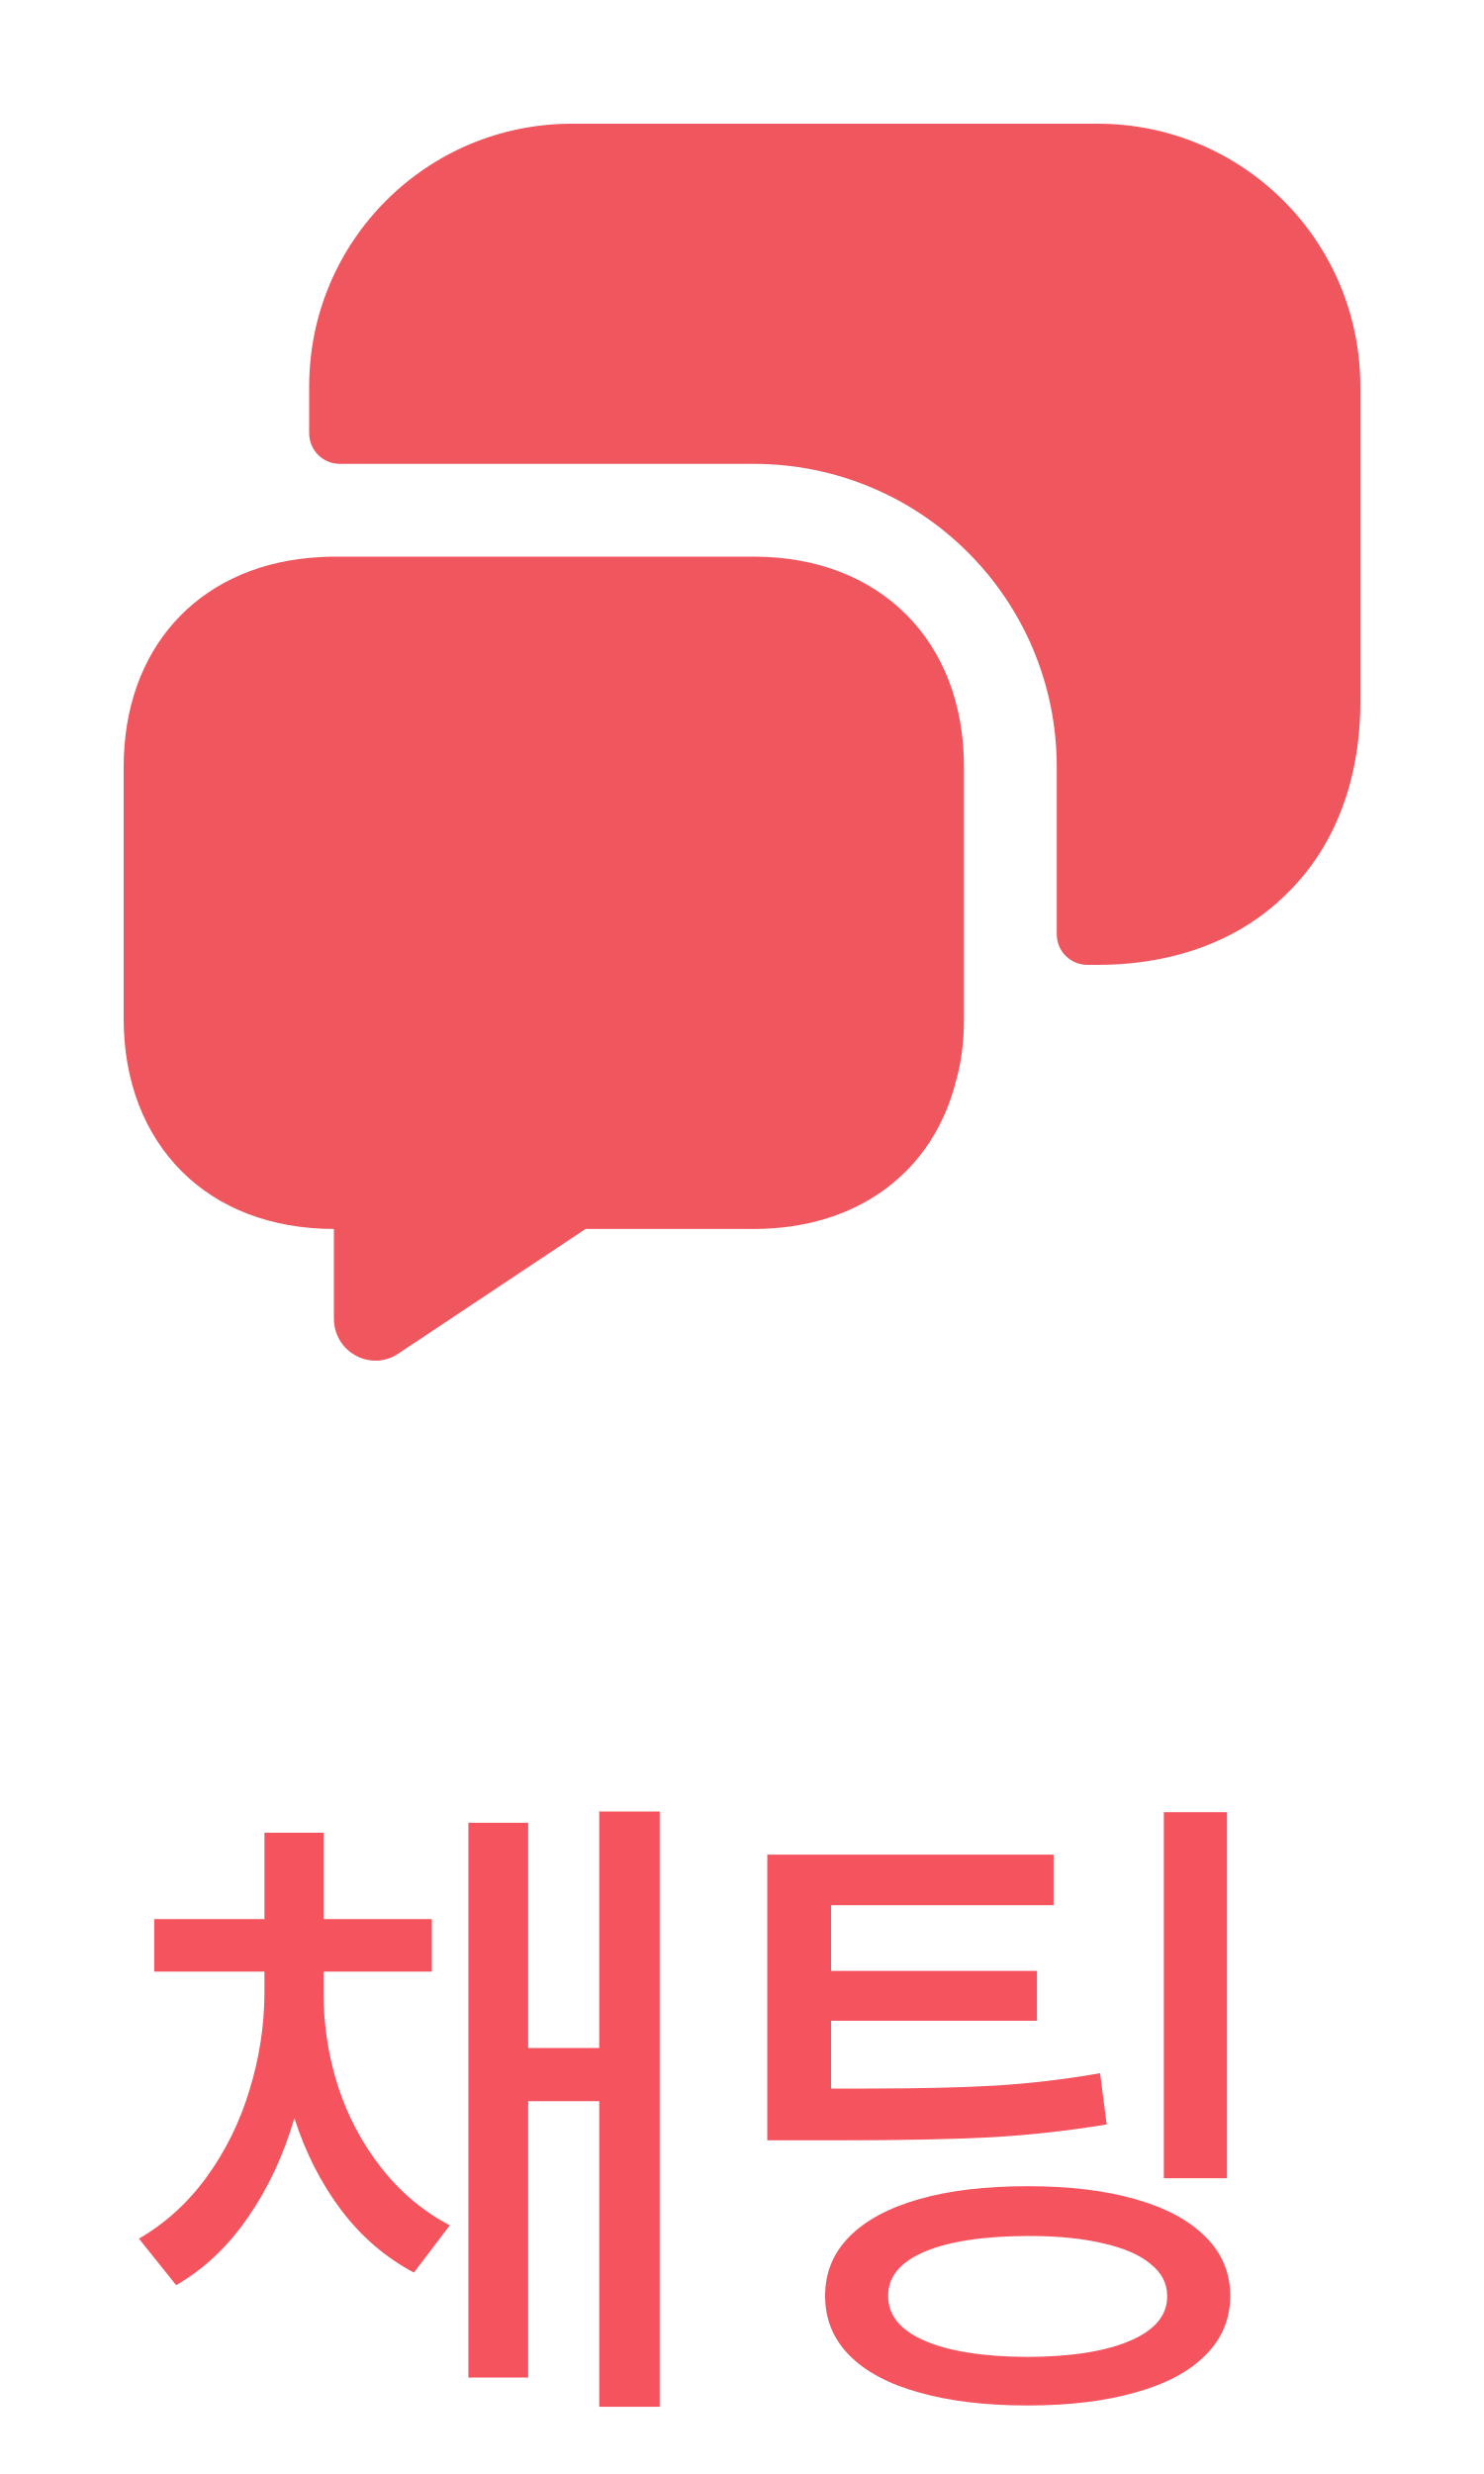
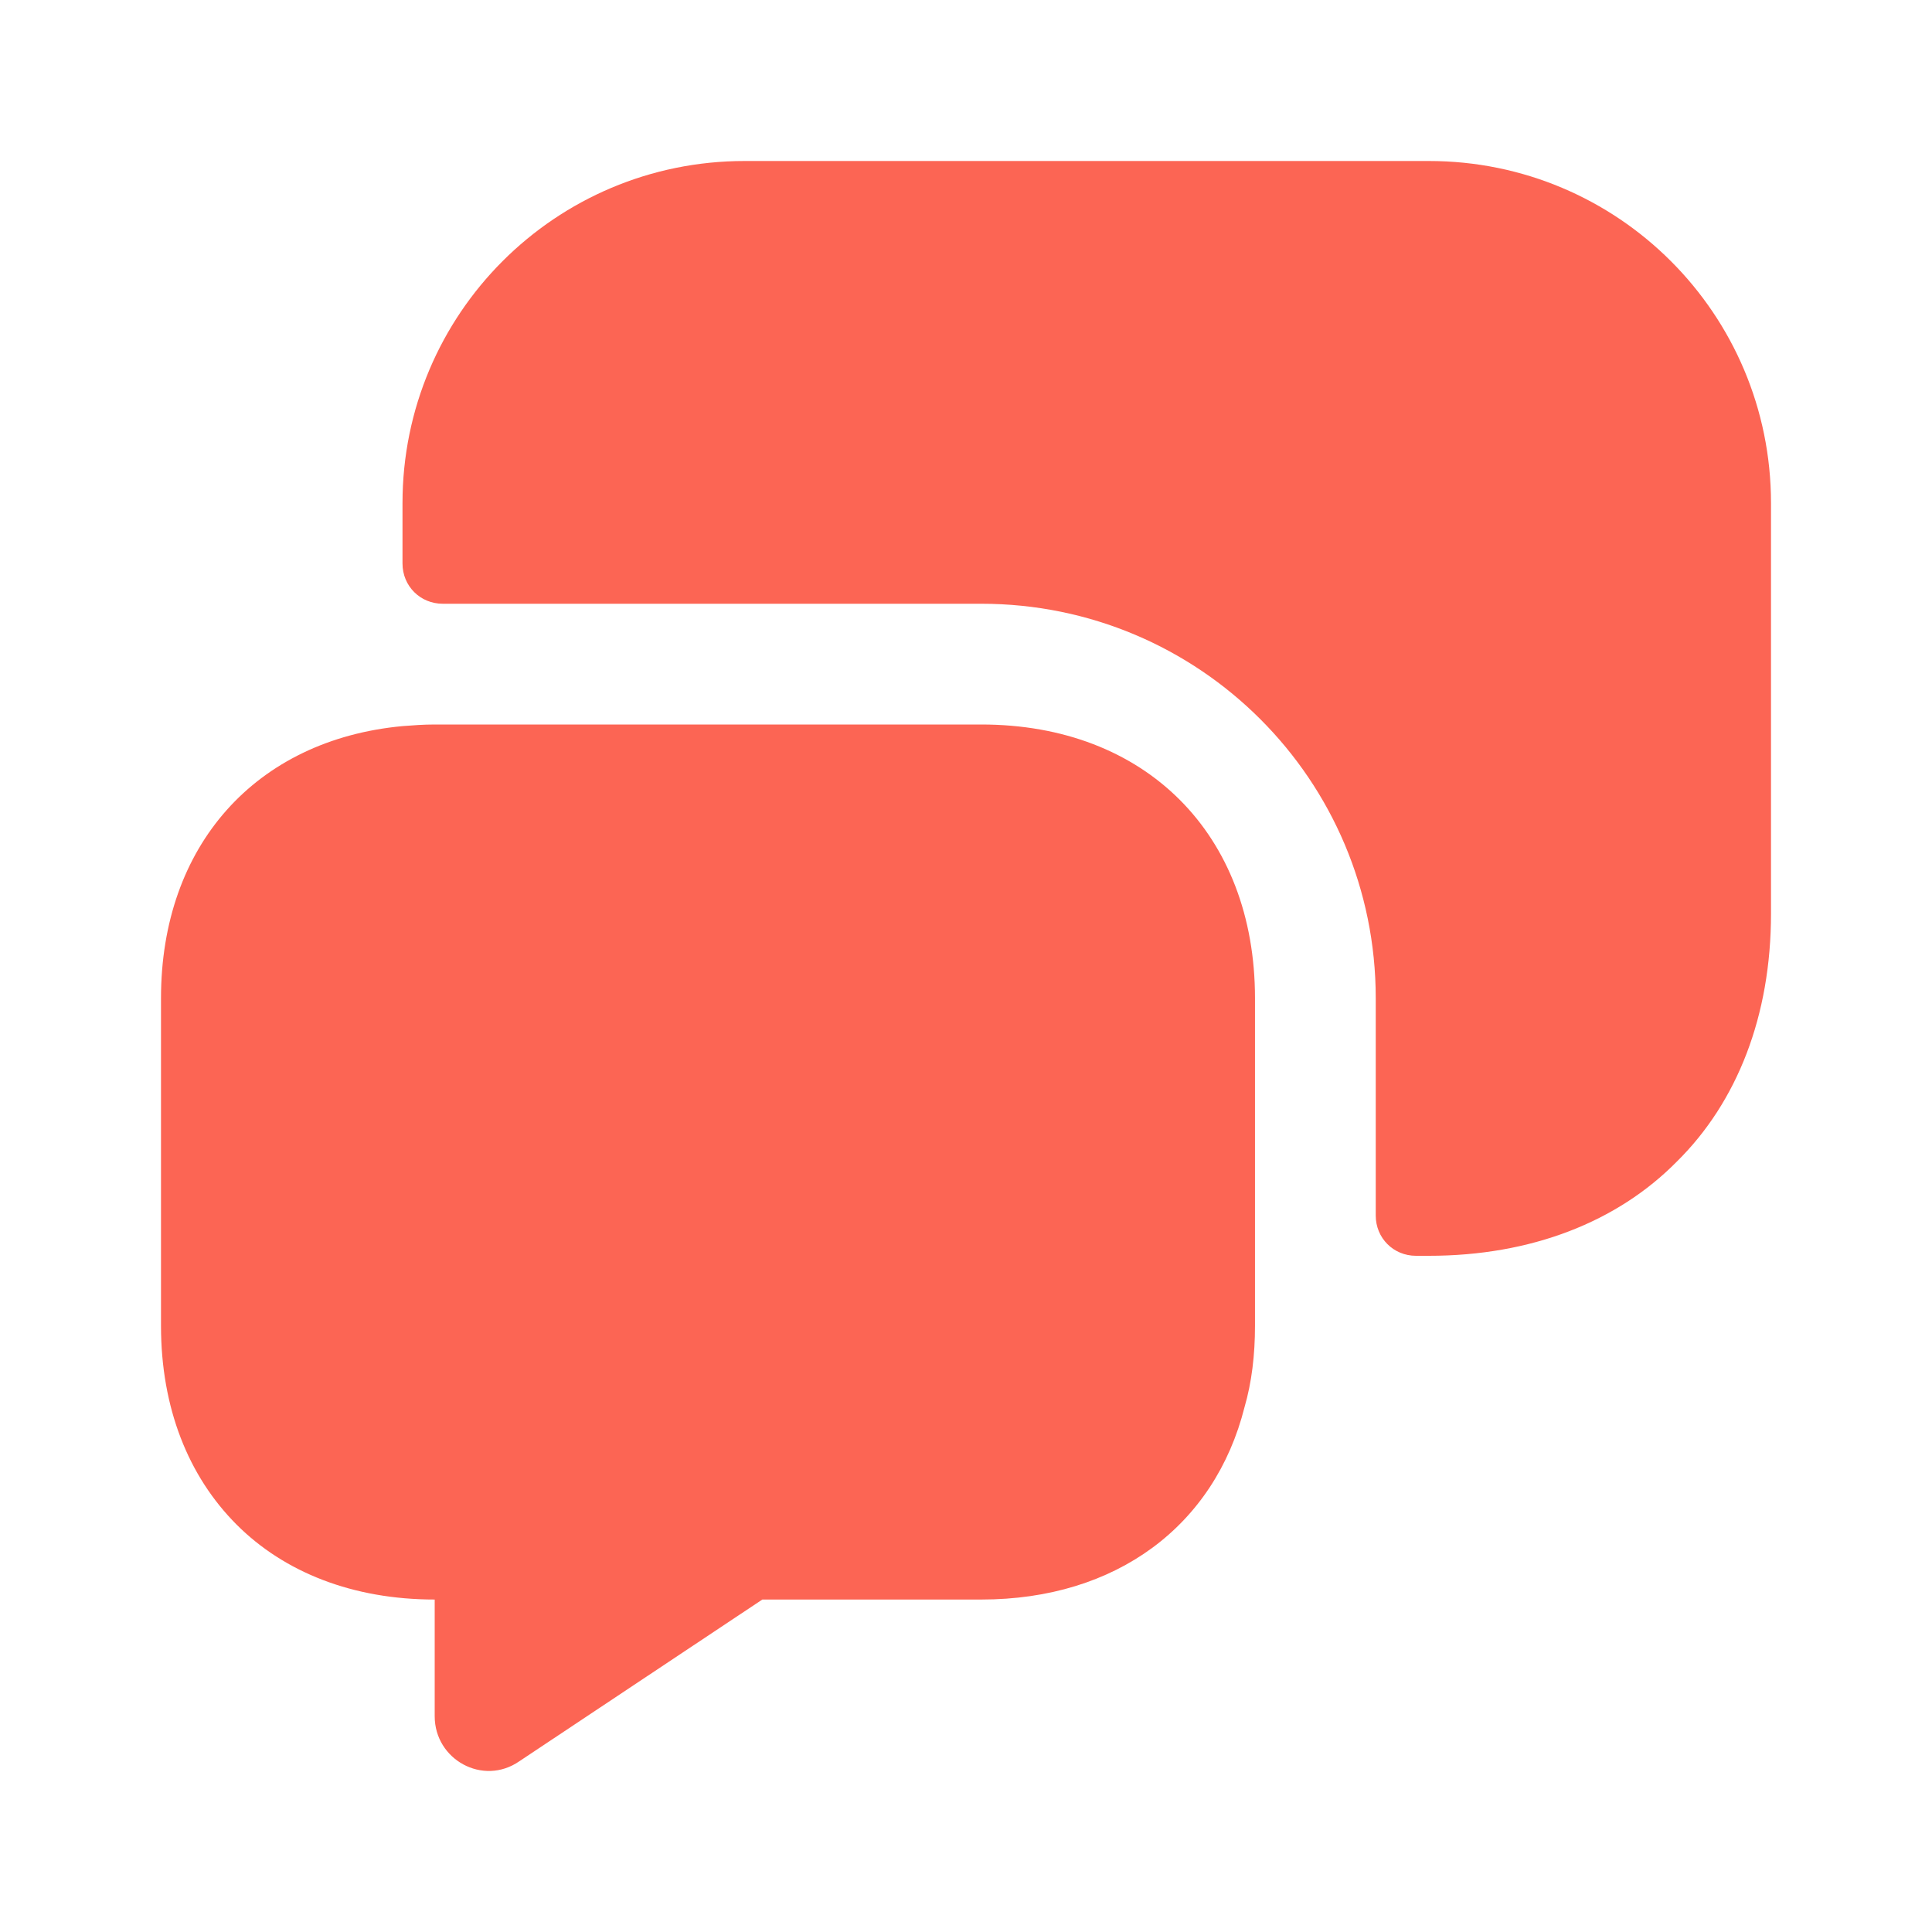
- <svg xmlns="http://www.w3.org/2000/svg" width="24" height="40" viewBox="0 0 24 40" fill="none">
-   <path d="M5.233 32.231C5.233 32.74 5.31 33.238 5.464 33.725C5.622 34.212 5.855 34.652 6.163 35.046C6.471 35.44 6.841 35.751 7.274 35.98L6.694 36.743C6.24 36.503 5.847 36.167 5.518 35.733C5.192 35.3 4.94 34.804 4.761 34.246C4.585 34.847 4.335 35.383 4.009 35.852C3.687 36.321 3.3 36.686 2.849 36.947L2.247 36.195C2.677 35.945 3.044 35.61 3.348 35.191C3.653 34.768 3.882 34.301 4.036 33.789C4.193 33.277 4.274 32.758 4.277 32.231V31.877H2.494V31.028H4.277V29.632H5.233V31.028H6.984V31.877H5.233V32.231ZM7.575 29.471H8.542V33.112H9.691V29.288H10.669V38.913H9.691V33.972H8.542V38.44H7.575V29.471ZM17.039 30.803H13.44V31.866H16.77V32.672H13.44V33.768H14.026C14.864 33.768 15.562 33.752 16.121 33.719C16.679 33.683 17.236 33.617 17.791 33.52L17.898 34.348C17.272 34.452 16.642 34.521 16.008 34.557C15.378 34.589 14.559 34.605 13.553 34.605H13.204H12.409V29.986H17.039V30.803ZM13.344 37.119C13.344 36.747 13.474 36.428 13.736 36.163C13.997 35.898 14.373 35.696 14.864 35.556C15.354 35.416 15.94 35.347 16.62 35.347C17.29 35.347 17.87 35.416 18.36 35.556C18.855 35.696 19.234 35.9 19.499 36.169C19.764 36.433 19.896 36.75 19.896 37.119C19.896 37.492 19.764 37.81 19.499 38.075C19.234 38.344 18.855 38.546 18.36 38.682C17.87 38.822 17.29 38.892 16.62 38.892C15.94 38.892 15.354 38.822 14.864 38.682C14.373 38.546 13.997 38.346 13.736 38.081C13.474 37.816 13.344 37.495 13.344 37.119ZM14.364 37.119C14.361 37.431 14.556 37.672 14.95 37.844C15.344 38.016 15.9 38.104 16.62 38.107C17.329 38.104 17.882 38.016 18.28 37.844C18.681 37.672 18.88 37.431 18.876 37.119C18.876 36.919 18.787 36.747 18.607 36.603C18.432 36.457 18.176 36.346 17.839 36.27C17.506 36.192 17.111 36.152 16.652 36.152C15.922 36.152 15.356 36.236 14.955 36.405C14.558 36.573 14.361 36.811 14.364 37.119ZM18.822 29.299H19.843V35.218H18.822V29.299Z" fill="#F5535D" />
-   <path d="M15.59 12.4V16.47C15.59 16.83 15.55 17.17 15.46 17.48C15.09 18.95 13.87 19.87 12.19 19.87H9.47L6.45 21.88C6 22.19 5.4 21.86 5.4 21.32V19.87C4.38 19.87 3.53 19.53 2.94 18.94C2.34 18.34 2 17.49 2 16.47V12.4C2 10.5 3.18 9.19 5 9.02C5.13 9.01 5.26 9 5.4 9H12.19C14.23 9 15.59 10.36 15.59 12.4Z" fill="#EF565E" />
-   <path d="M17.75 15.6C19.02 15.6 20.09 15.18 20.83 14.43C21.58 13.69 22 12.62 22 11.35V6.25C22 3.9 20.1 2 17.75 2H9.25C6.9 2 5 3.9 5 6.25V7C5 7.28 5.22 7.5 5.5 7.5H12.19C14.9 7.5 17.09 9.69 17.09 12.4V15.1C17.09 15.38 17.31 15.6 17.59 15.6H17.75Z" fill="#EF565E" />
+ <svg xmlns="http://www.w3.org/2000/svg" width="24" height="24" viewBox="0 0 24 24" fill="none">
+   <path d="M15.59 12.4V16.47C15.59 16.83 15.55 17.17 15.46 17.48C15.09 18.95 13.87 19.87 12.19 19.87H9.47L6.45 21.88C6 22.19 5.4 21.86 5.4 21.32V19.87C4.38 19.87 3.53 19.53 2.94 18.94C2.34 18.34 2 17.49 2 16.47V12.4C2 10.5 3.18 9.19 5 9.02C5.13 9.01 5.26 9 5.4 9H12.19C14.23 9 15.59 10.36 15.59 12.4Z" fill="#FC6554" />
+   <path d="M17.75 15.6C19.02 15.6 20.09 15.18 20.83 14.43C21.58 13.69 22 12.62 22 11.35V6.25C22 3.9 20.1 2 17.75 2H9.25C6.9 2 5 3.9 5 6.25V7C5 7.28 5.22 7.5 5.5 7.5H12.19C14.9 7.5 17.09 9.69 17.09 12.4V15.1C17.09 15.38 17.31 15.6 17.59 15.6H17.75Z" fill="#FC6554" />
</svg>
